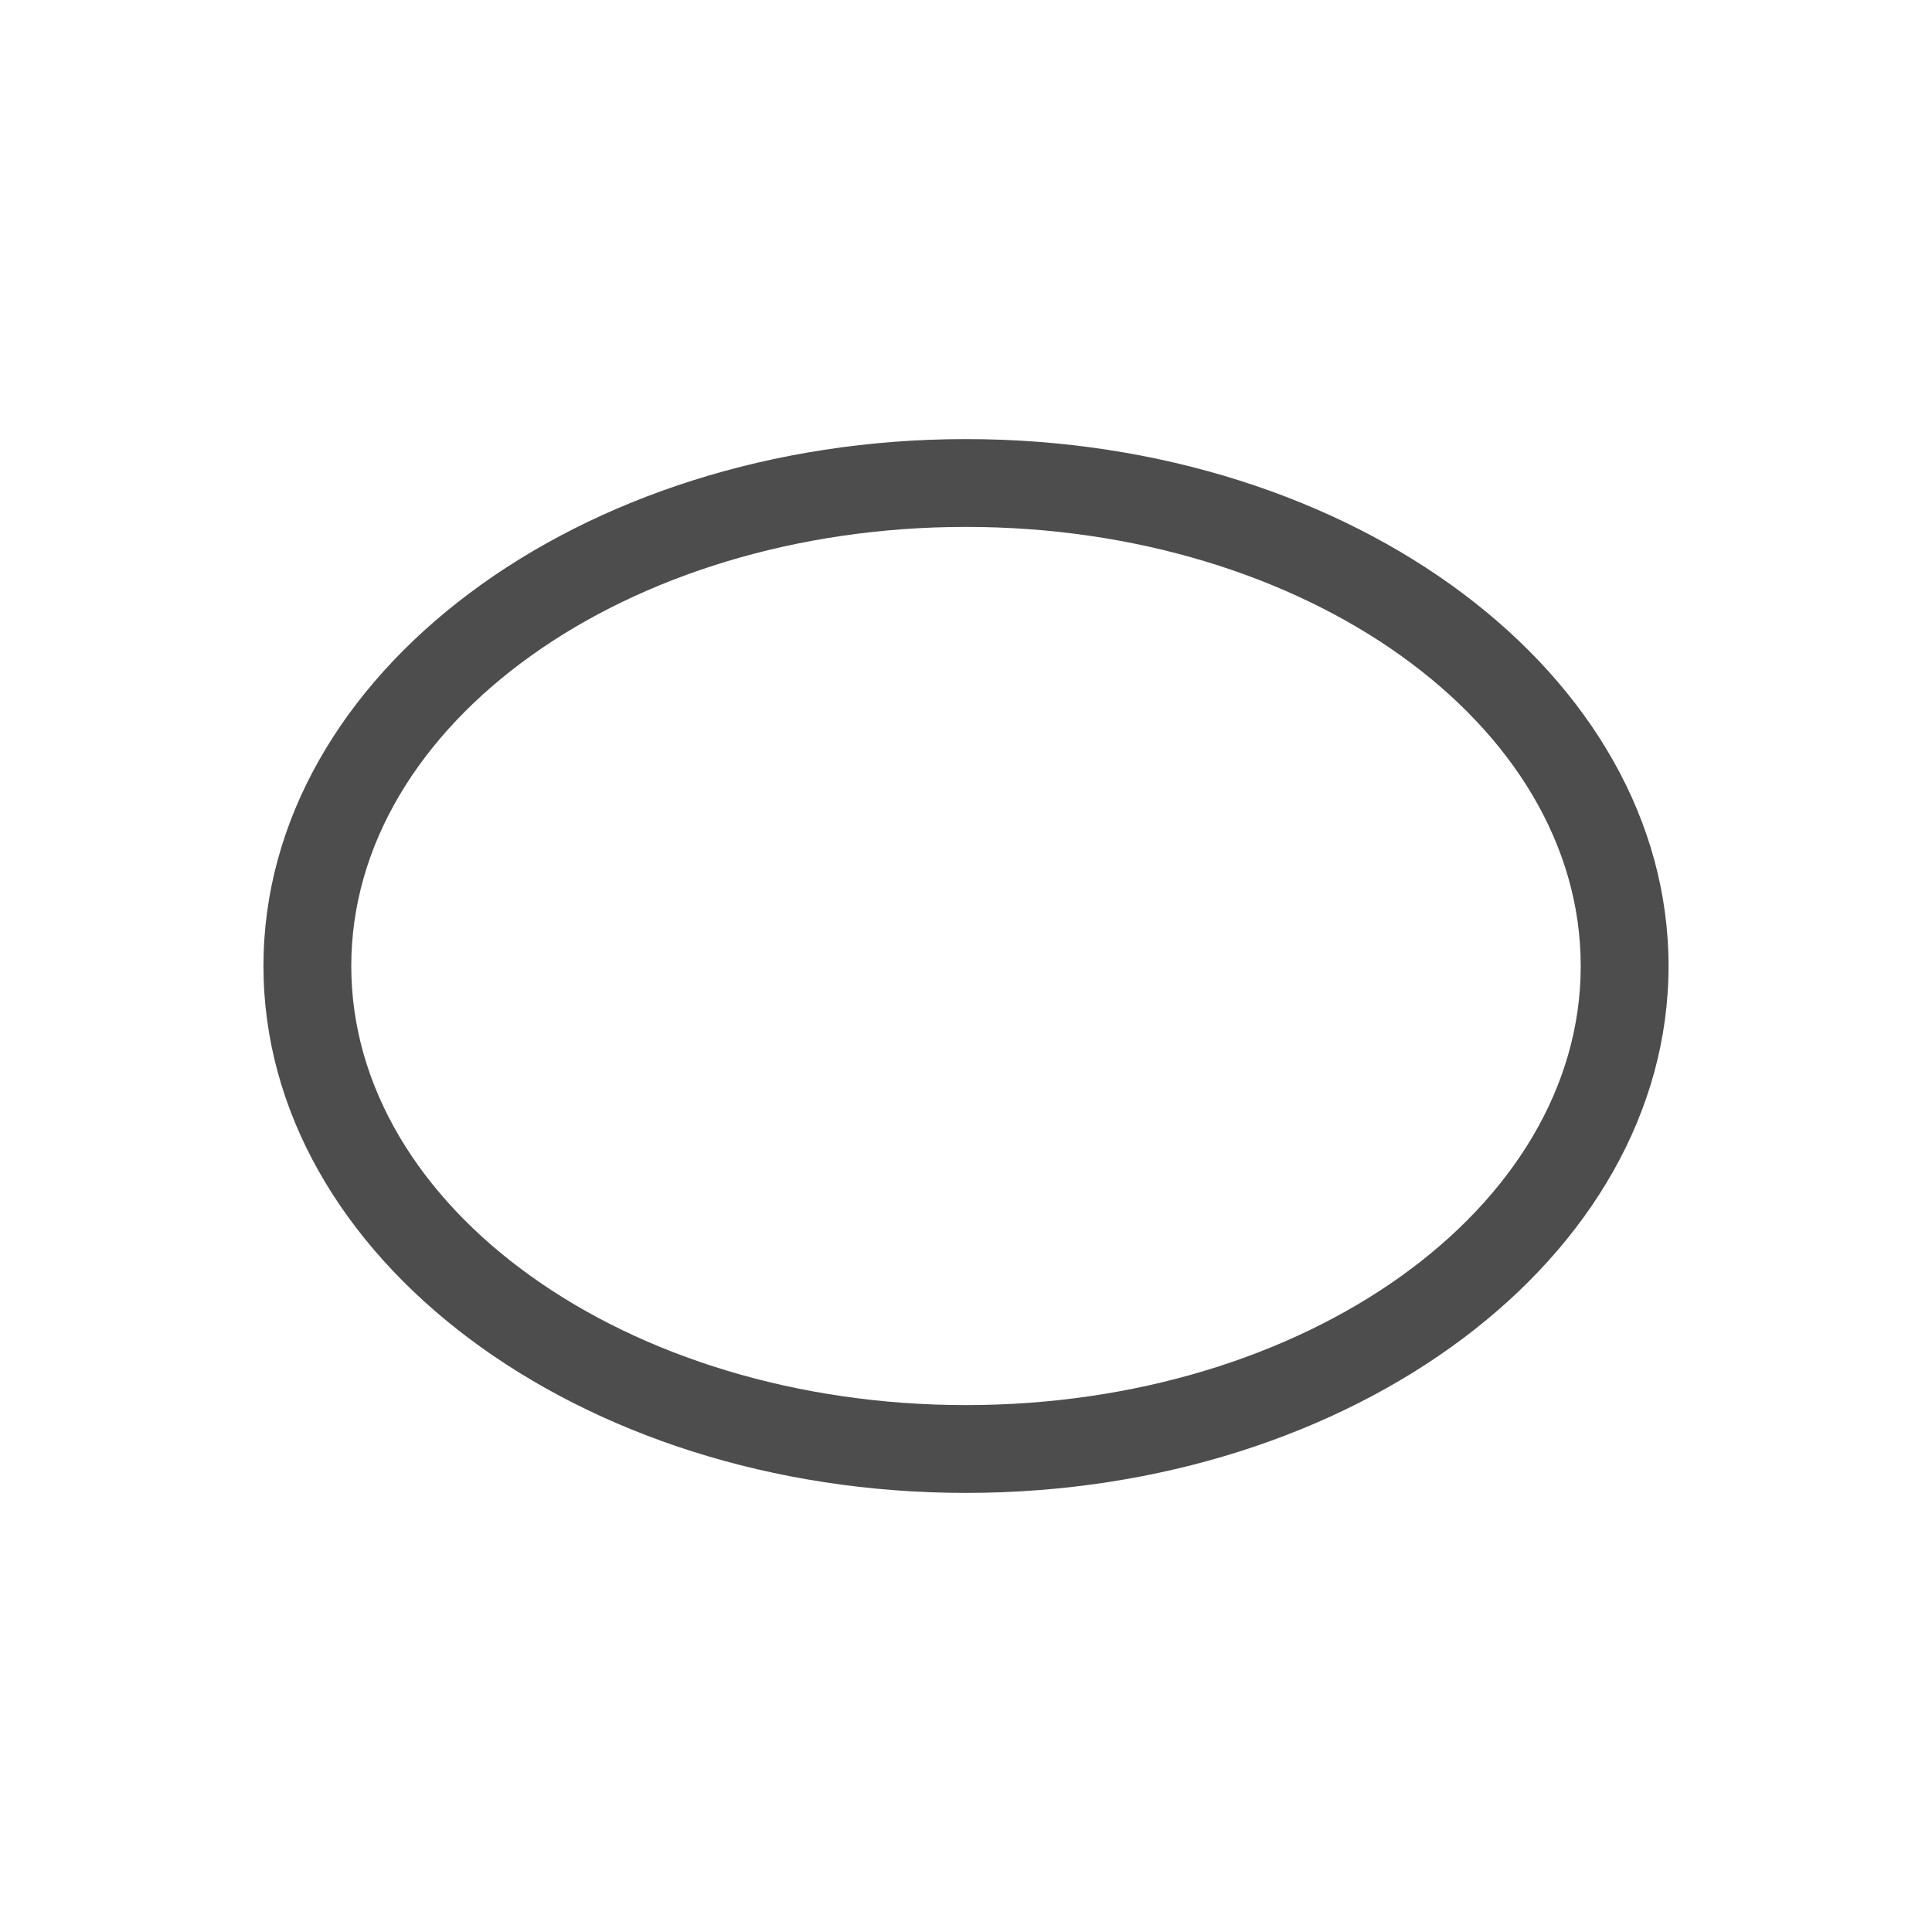
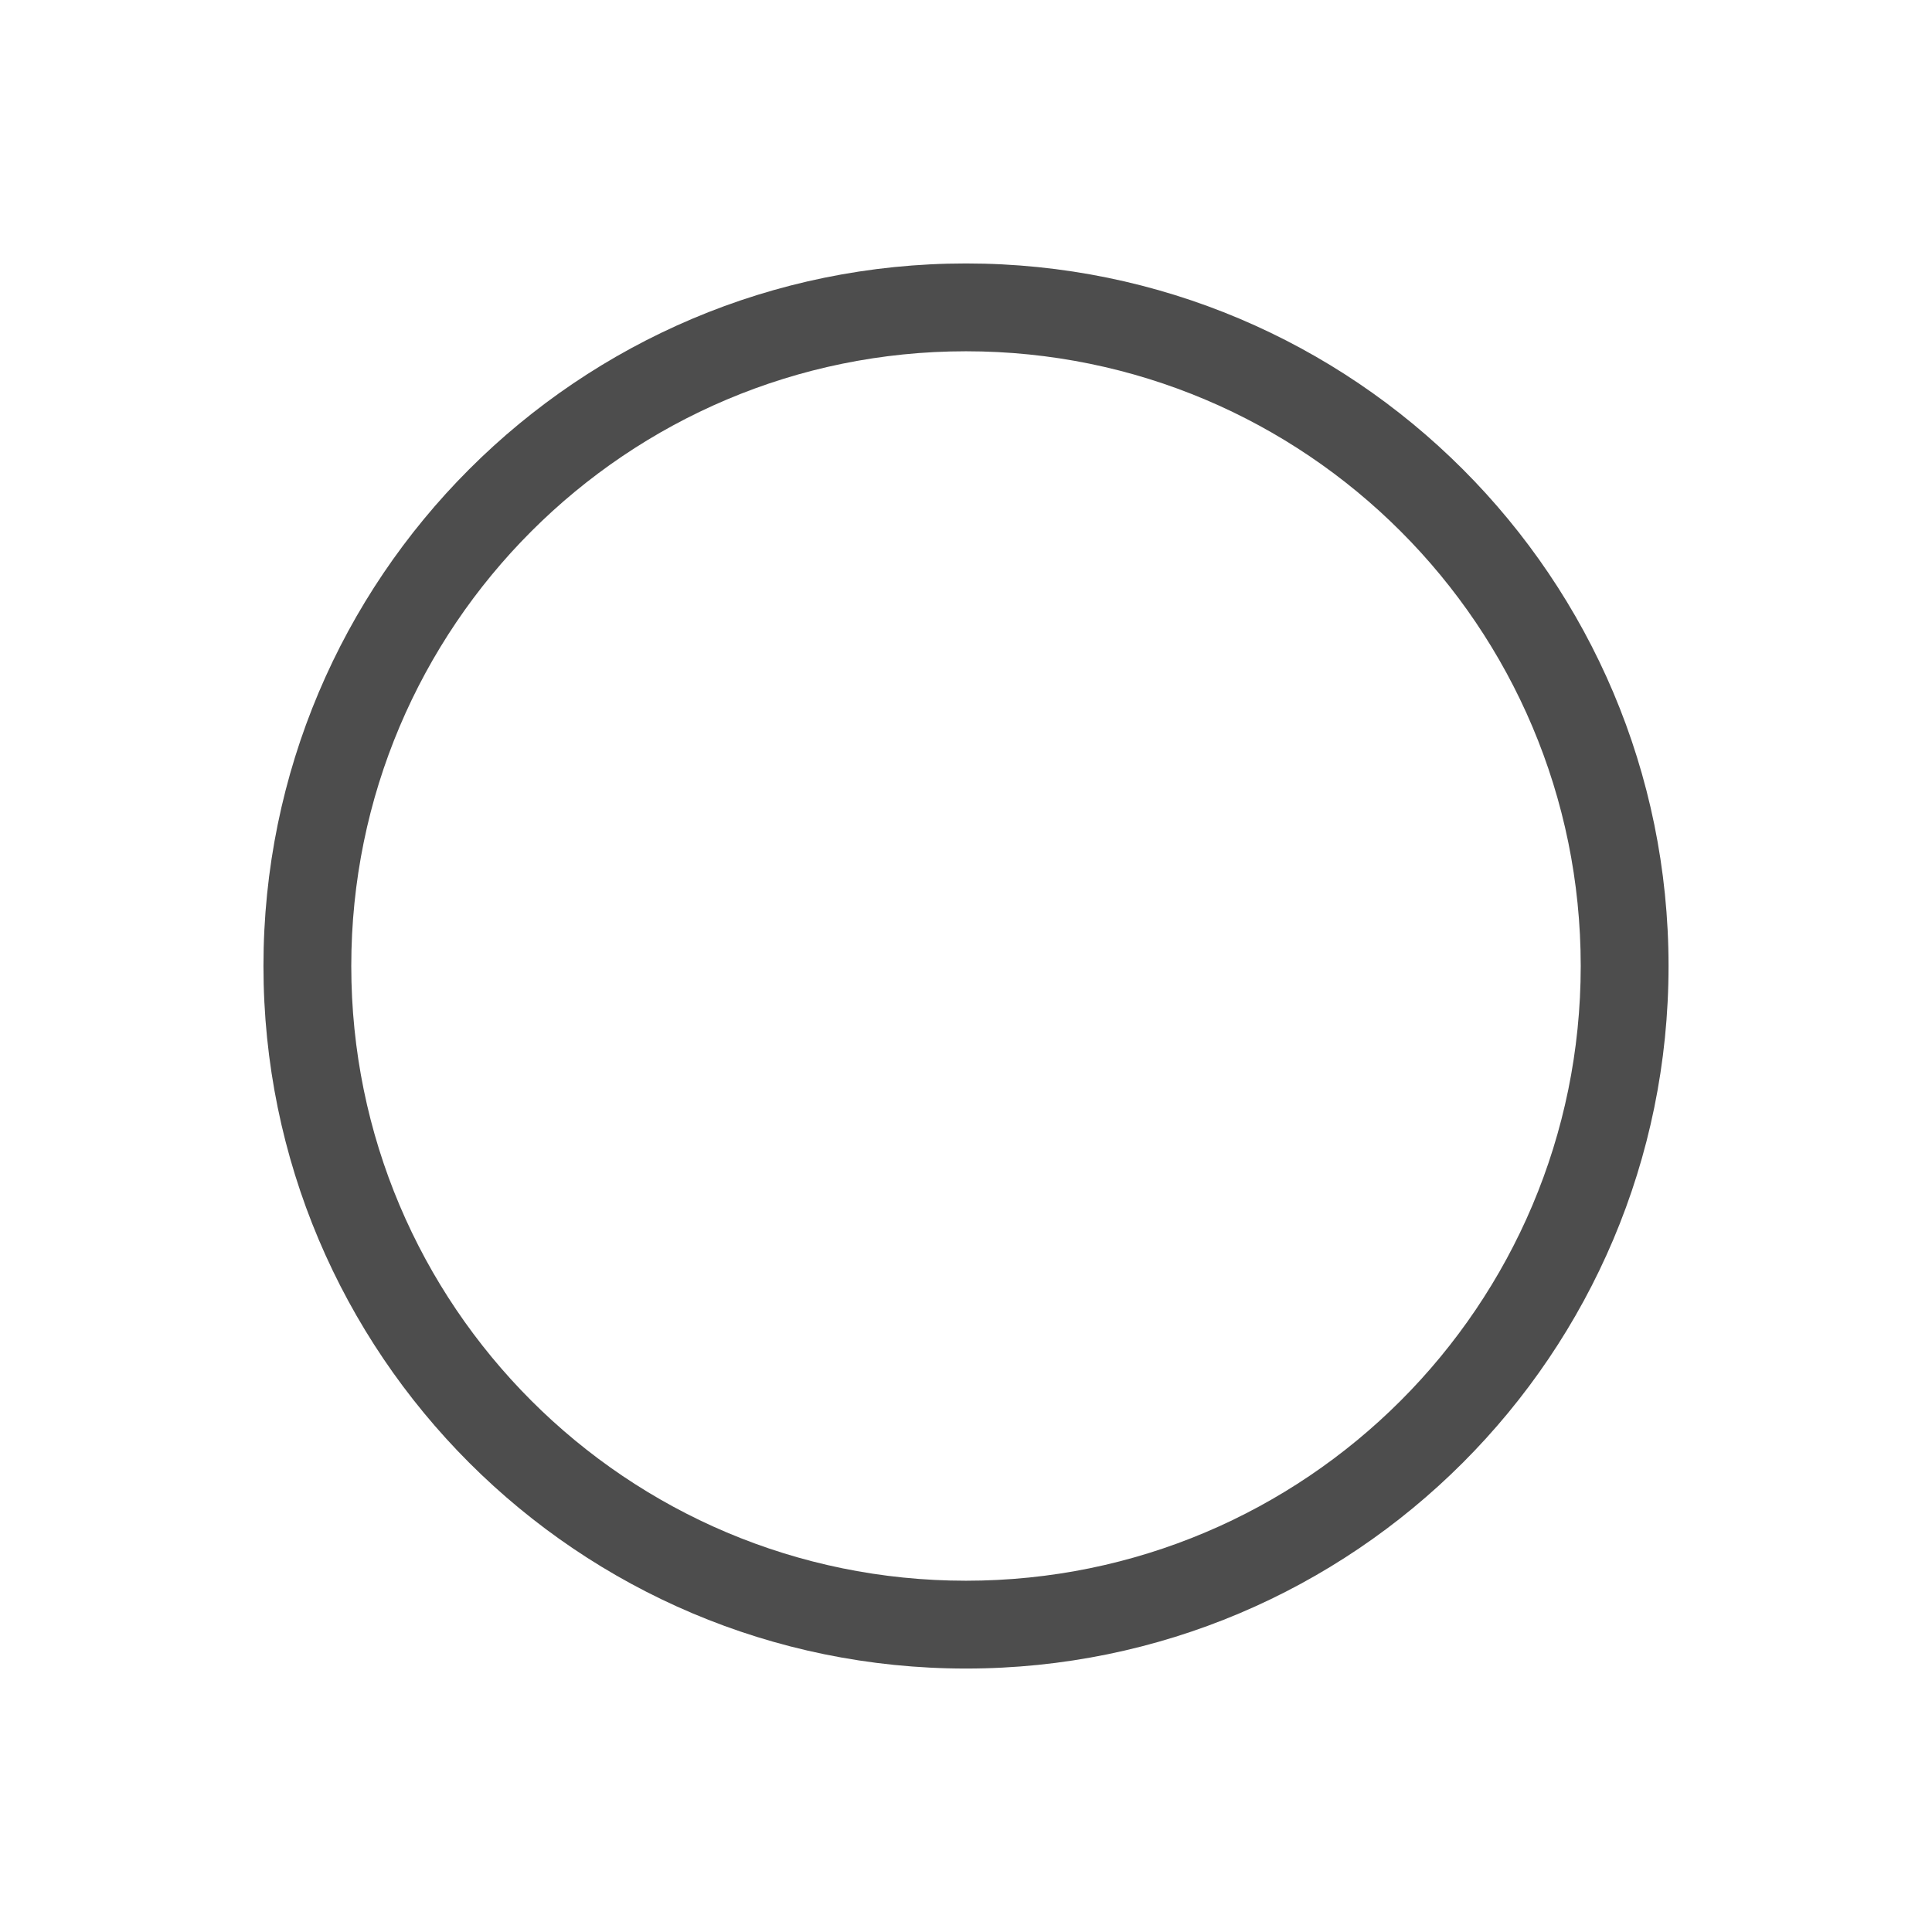
- <svg xmlns="http://www.w3.org/2000/svg" viewBox="0 0 22 22">
+ <svg xmlns="http://www.w3.org/2000/svg" viewBox="0 0 22 22" version="1.1" id="svg6">
  <defs id="defs3051">
    <style type="text/css" id="current-color-scheme">
      .ColorScheme-Text {
        color:#4d4d4d;
      }
      </style>
  </defs>
-   <path style="fill:currentColor;fill-opacity:1;stroke:none" d="M11 5A8 6 0 0 0 3 11 8 6 0 0 0 11 17 8 6 0 0 0 19 11 8 6 0 0 0 11 5M11 6A7 5 0 0 1 18 11 7 5 0 0 1 11 16 7 5 0 0 1 4 11 7 5 0 0 1 11 6" class="ColorScheme-Text" />
+   <path style="fill:#4d4d4d;fill-opacity:1;fill-rule:evenodd;stroke:none;stroke-width:1;stroke-miterlimit:4;stroke-dasharray:none;stroke-opacity:0.004" d="M 11 3 A 8 8 0 0 0 3 11 A 8 8 0 0 0 11 19 A 8 8 0 0 0 19 11 A 8 8 0 0 0 11 3 z M 11 4 A 7 7 0 0 1 18 11 A 7 7 0 0 1 11 18 A 7 7 0 0 1 4 11 A 7 7 0 0 1 11 4 z " id="path4522" />
</svg>
